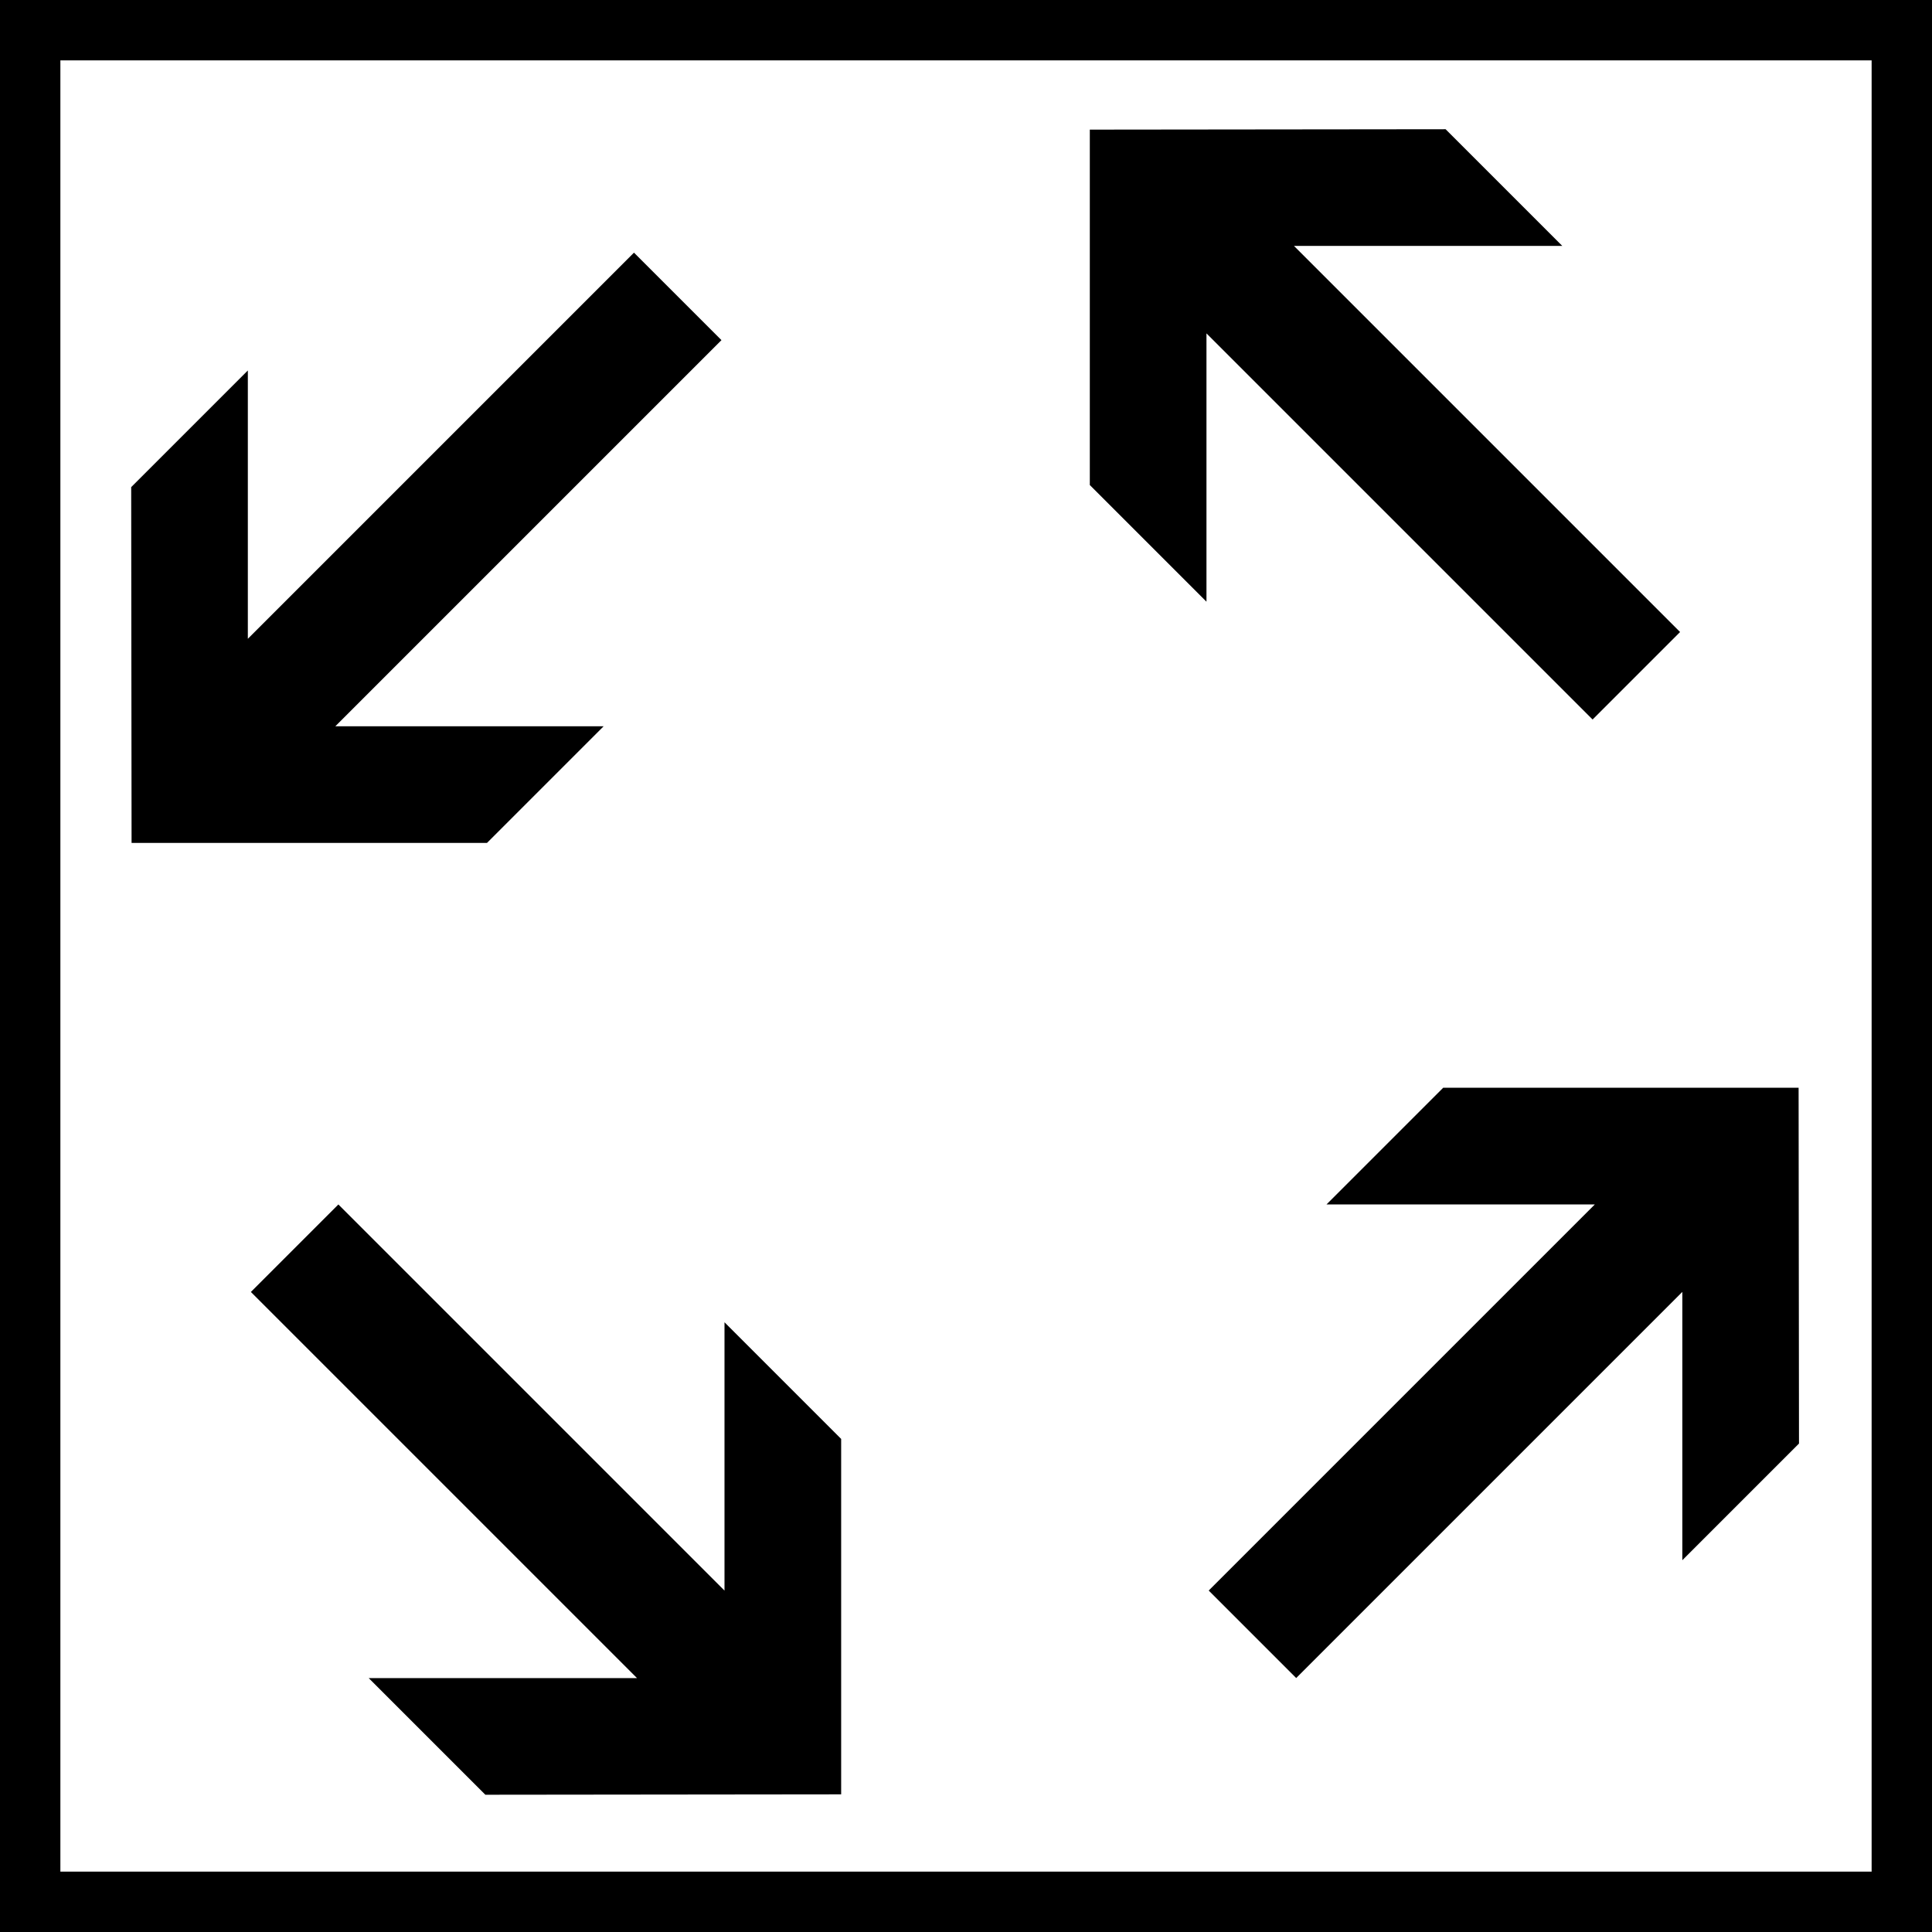
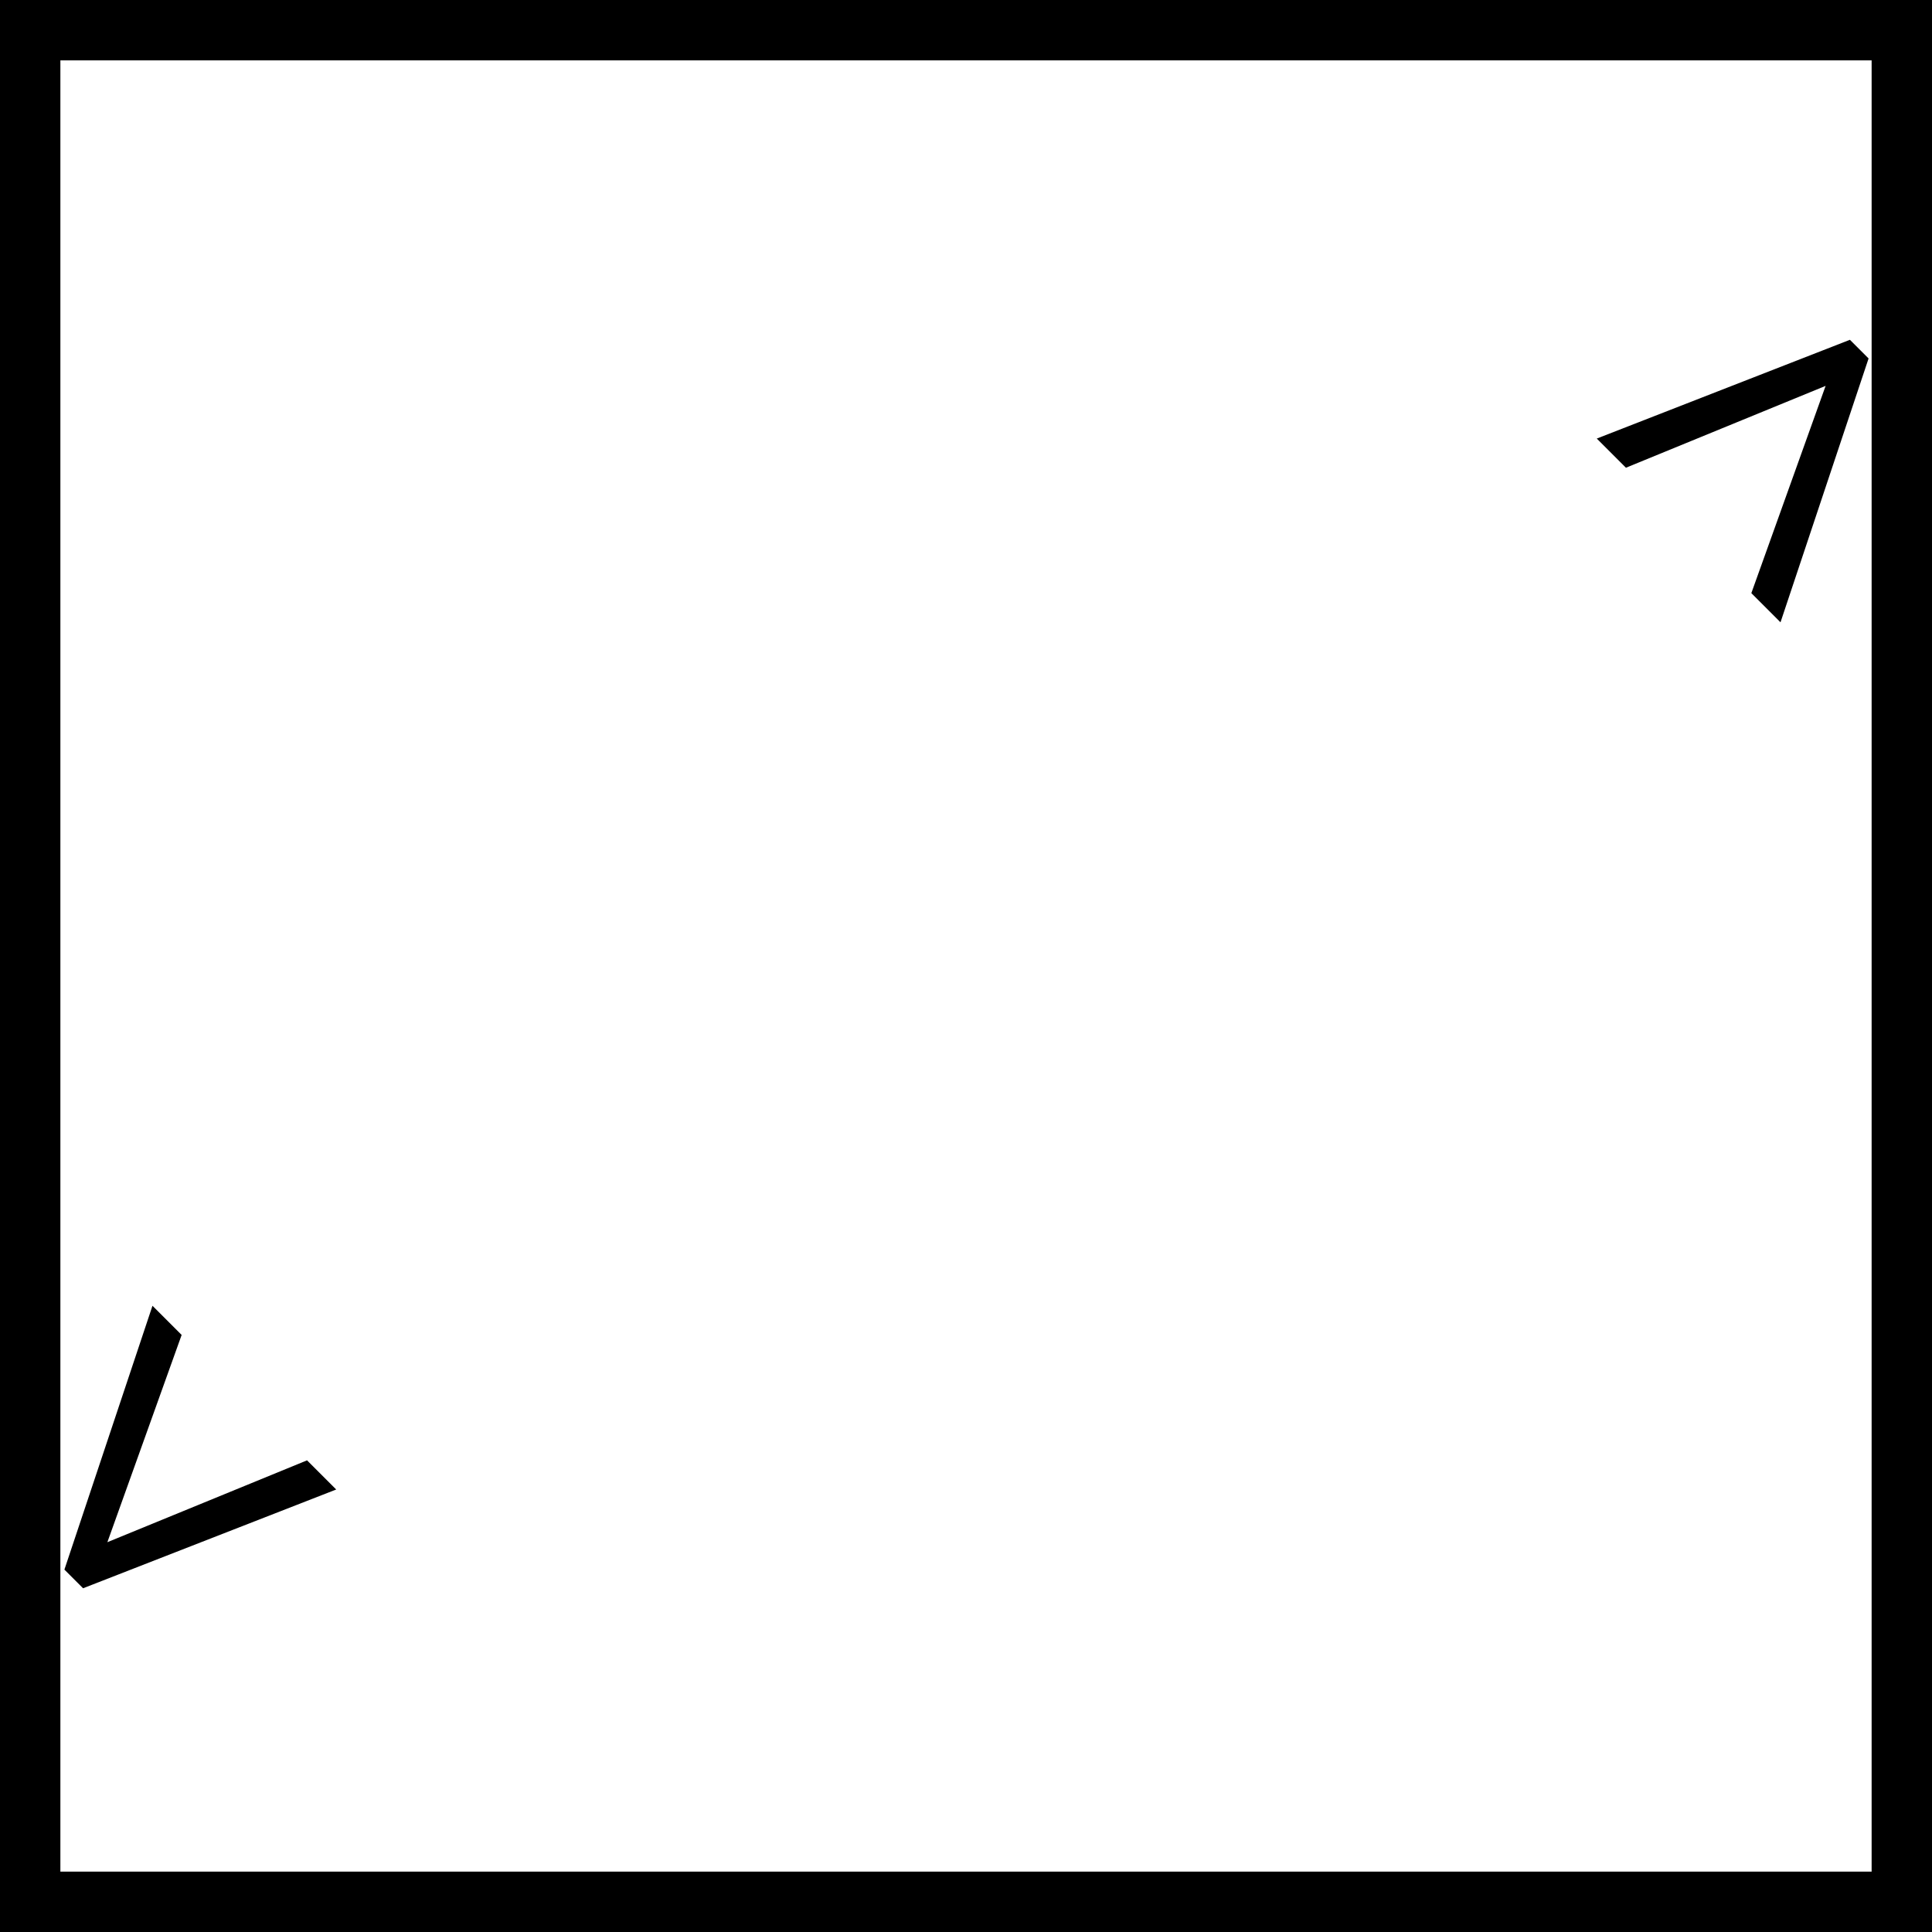
- <svg xmlns="http://www.w3.org/2000/svg" version="1.1" id="Layer_1" x="0px" y="0px" width="32px" height="32px" viewBox="0 0 32 32" enable-background="new 0 0 32 32" xml:space="preserve">
-   <defs>
-     <style type="text/css">
-         
-         @font-face {
-         font-family: Cardo;
-         src: url('Cardo-Regular.ttf');
-         }
-         
-     </style>
-   </defs>
-   <rect x="0.5" y="0.5" fill="none" stroke="#000000" stroke-miterlimit="10" width="31" height="31" />
-   <text transform="matrix(-0.4122 0.4122 -0.4122 -0.4122 8.0596 0.3267)" font-family="'Cardo'" font-size="30">➔</text>
-   <text transform="matrix(-0.4122 -0.4122 0.4122 -0.4122 31.6855 8.0273)" font-family="'Cardo'" font-size="30">➔</text>
-   <text transform="matrix(0.4122 -0.4122 0.4122 0.4122 23.9102 31.6514)" font-family="'Cardo'" font-size="30">➔</text>
-   <text transform="matrix(0.4122 0.4122 -0.4122 0.4122 0.2974 23.8398)" font-family="'Cardo'" font-size="30">➔</text>
+ <svg xmlns="http://www.w3.org/2000/svg" version="1.1" id="Layer_1" x="0px" y="0px" width="64px" height="64px" viewBox="0 0 64 64" enable-background="new 0 0 64 64" xml:space="preserve">
+   <rect x="1" y="1" fill="none" stroke="#000000" stroke-width="2" stroke-miterlimit="10" width="62" height="62" />
+   <text id="XMLID_1_" transform="matrix(-0.4122 0.4122 -0.4122 -0.4122 45.9844 -5.2769)" font-family="'Cardo'" font-size="60">˂</text>
+   <text transform="matrix(0.4122 -0.4122 0.4122 0.4122 18.0483 69.1465)" font-family="'Cardo'" font-size="60">˂</text>
</svg>
